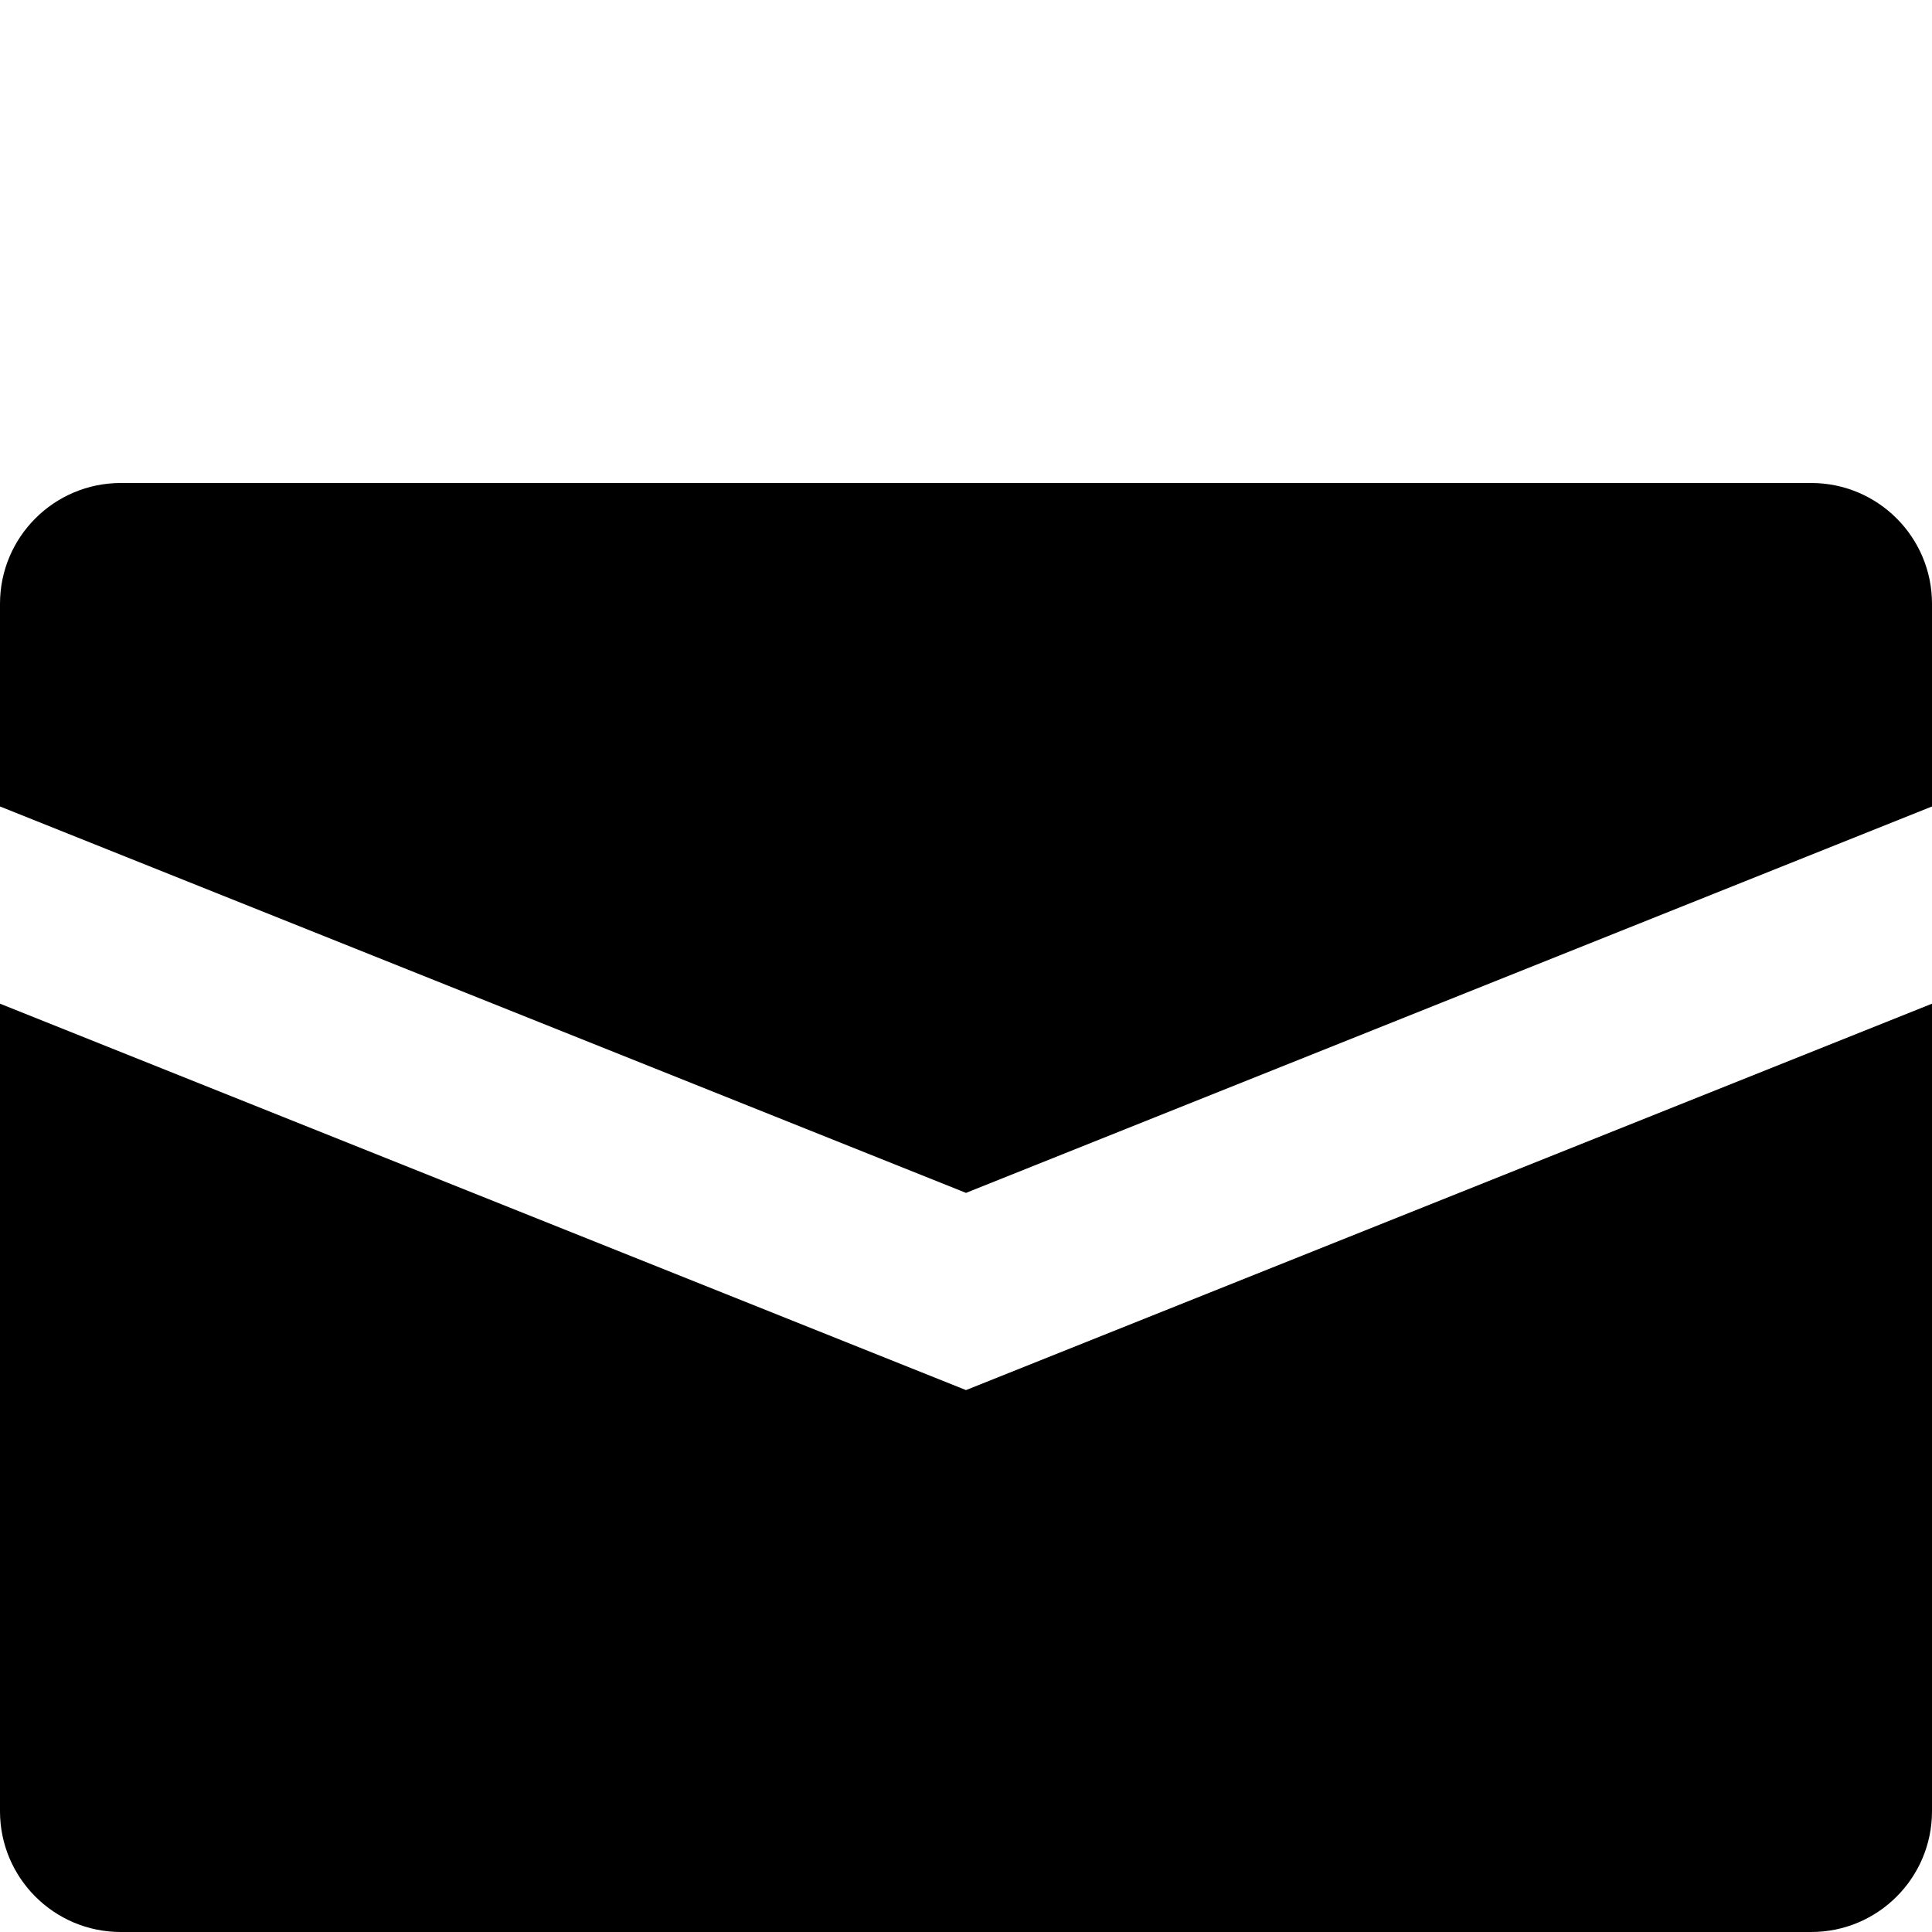
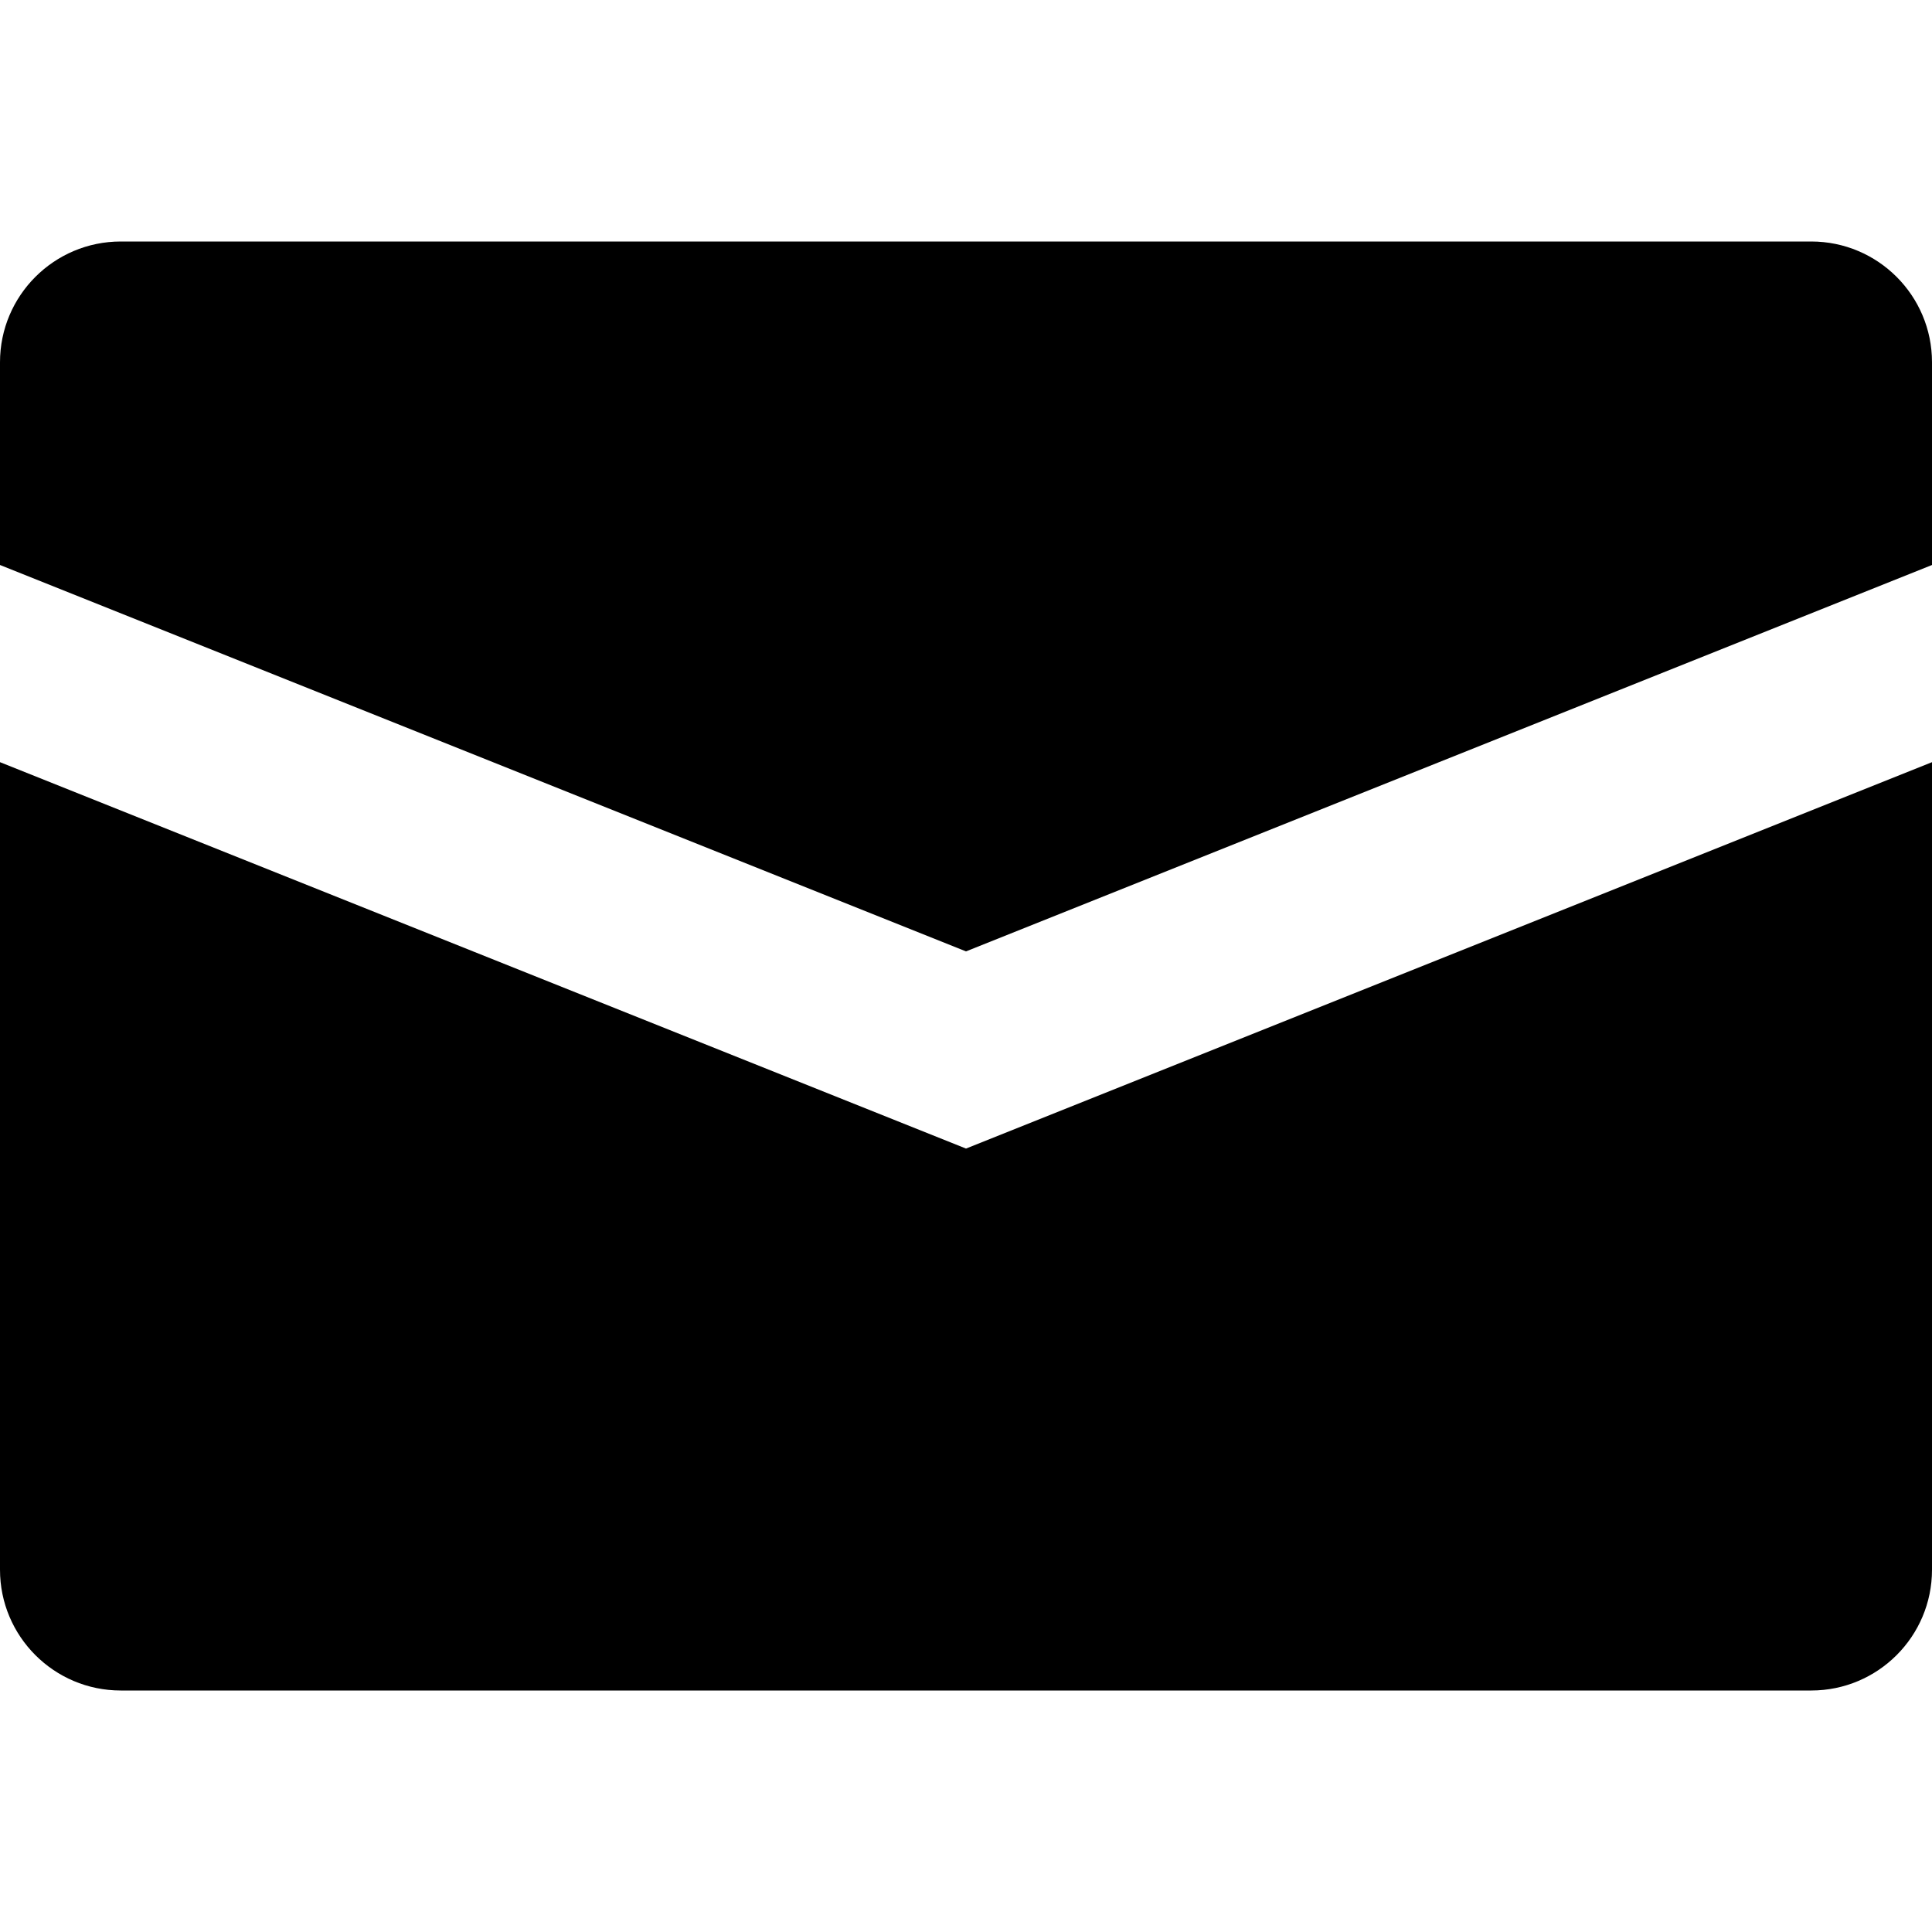
- <svg xmlns="http://www.w3.org/2000/svg" viewBox="0 0 32 32" fill="currentColor">
-   <g>
-     <path d="M 30,8L 2,8 C 0.896,8,0,8.896,0,10l0,3.358 l 16,6.4l 16-6.4L 32,10 C 32,8.896, 31.104,8, 30,8zM0,16.624L0,30 c0,1.104, 0.896,2, 2,2l 28,0 c 1.104,0, 2-0.896, 2-2L 32,16.624 l-16,6.4L0,16.624z" />
+ <svg xmlns="http://www.w3.org/2000/svg" fill="currentColor" version="1.1" viewBox="0 0 32 32">
+   <g transform="translate(0,-4)">
+     <path d="m30 8h-28c-1.104 0-2 0.896-2 2v3.358l16 6.4 16-6.4v-3.358c0-1.104-0.896-2-2-2zm-30 8.624v13.376c0 1.104 0.896 2 2 2h28c1.104 0 2-0.896 2-2v-13.376l-16 6.4z" />
  </g>
</svg>
